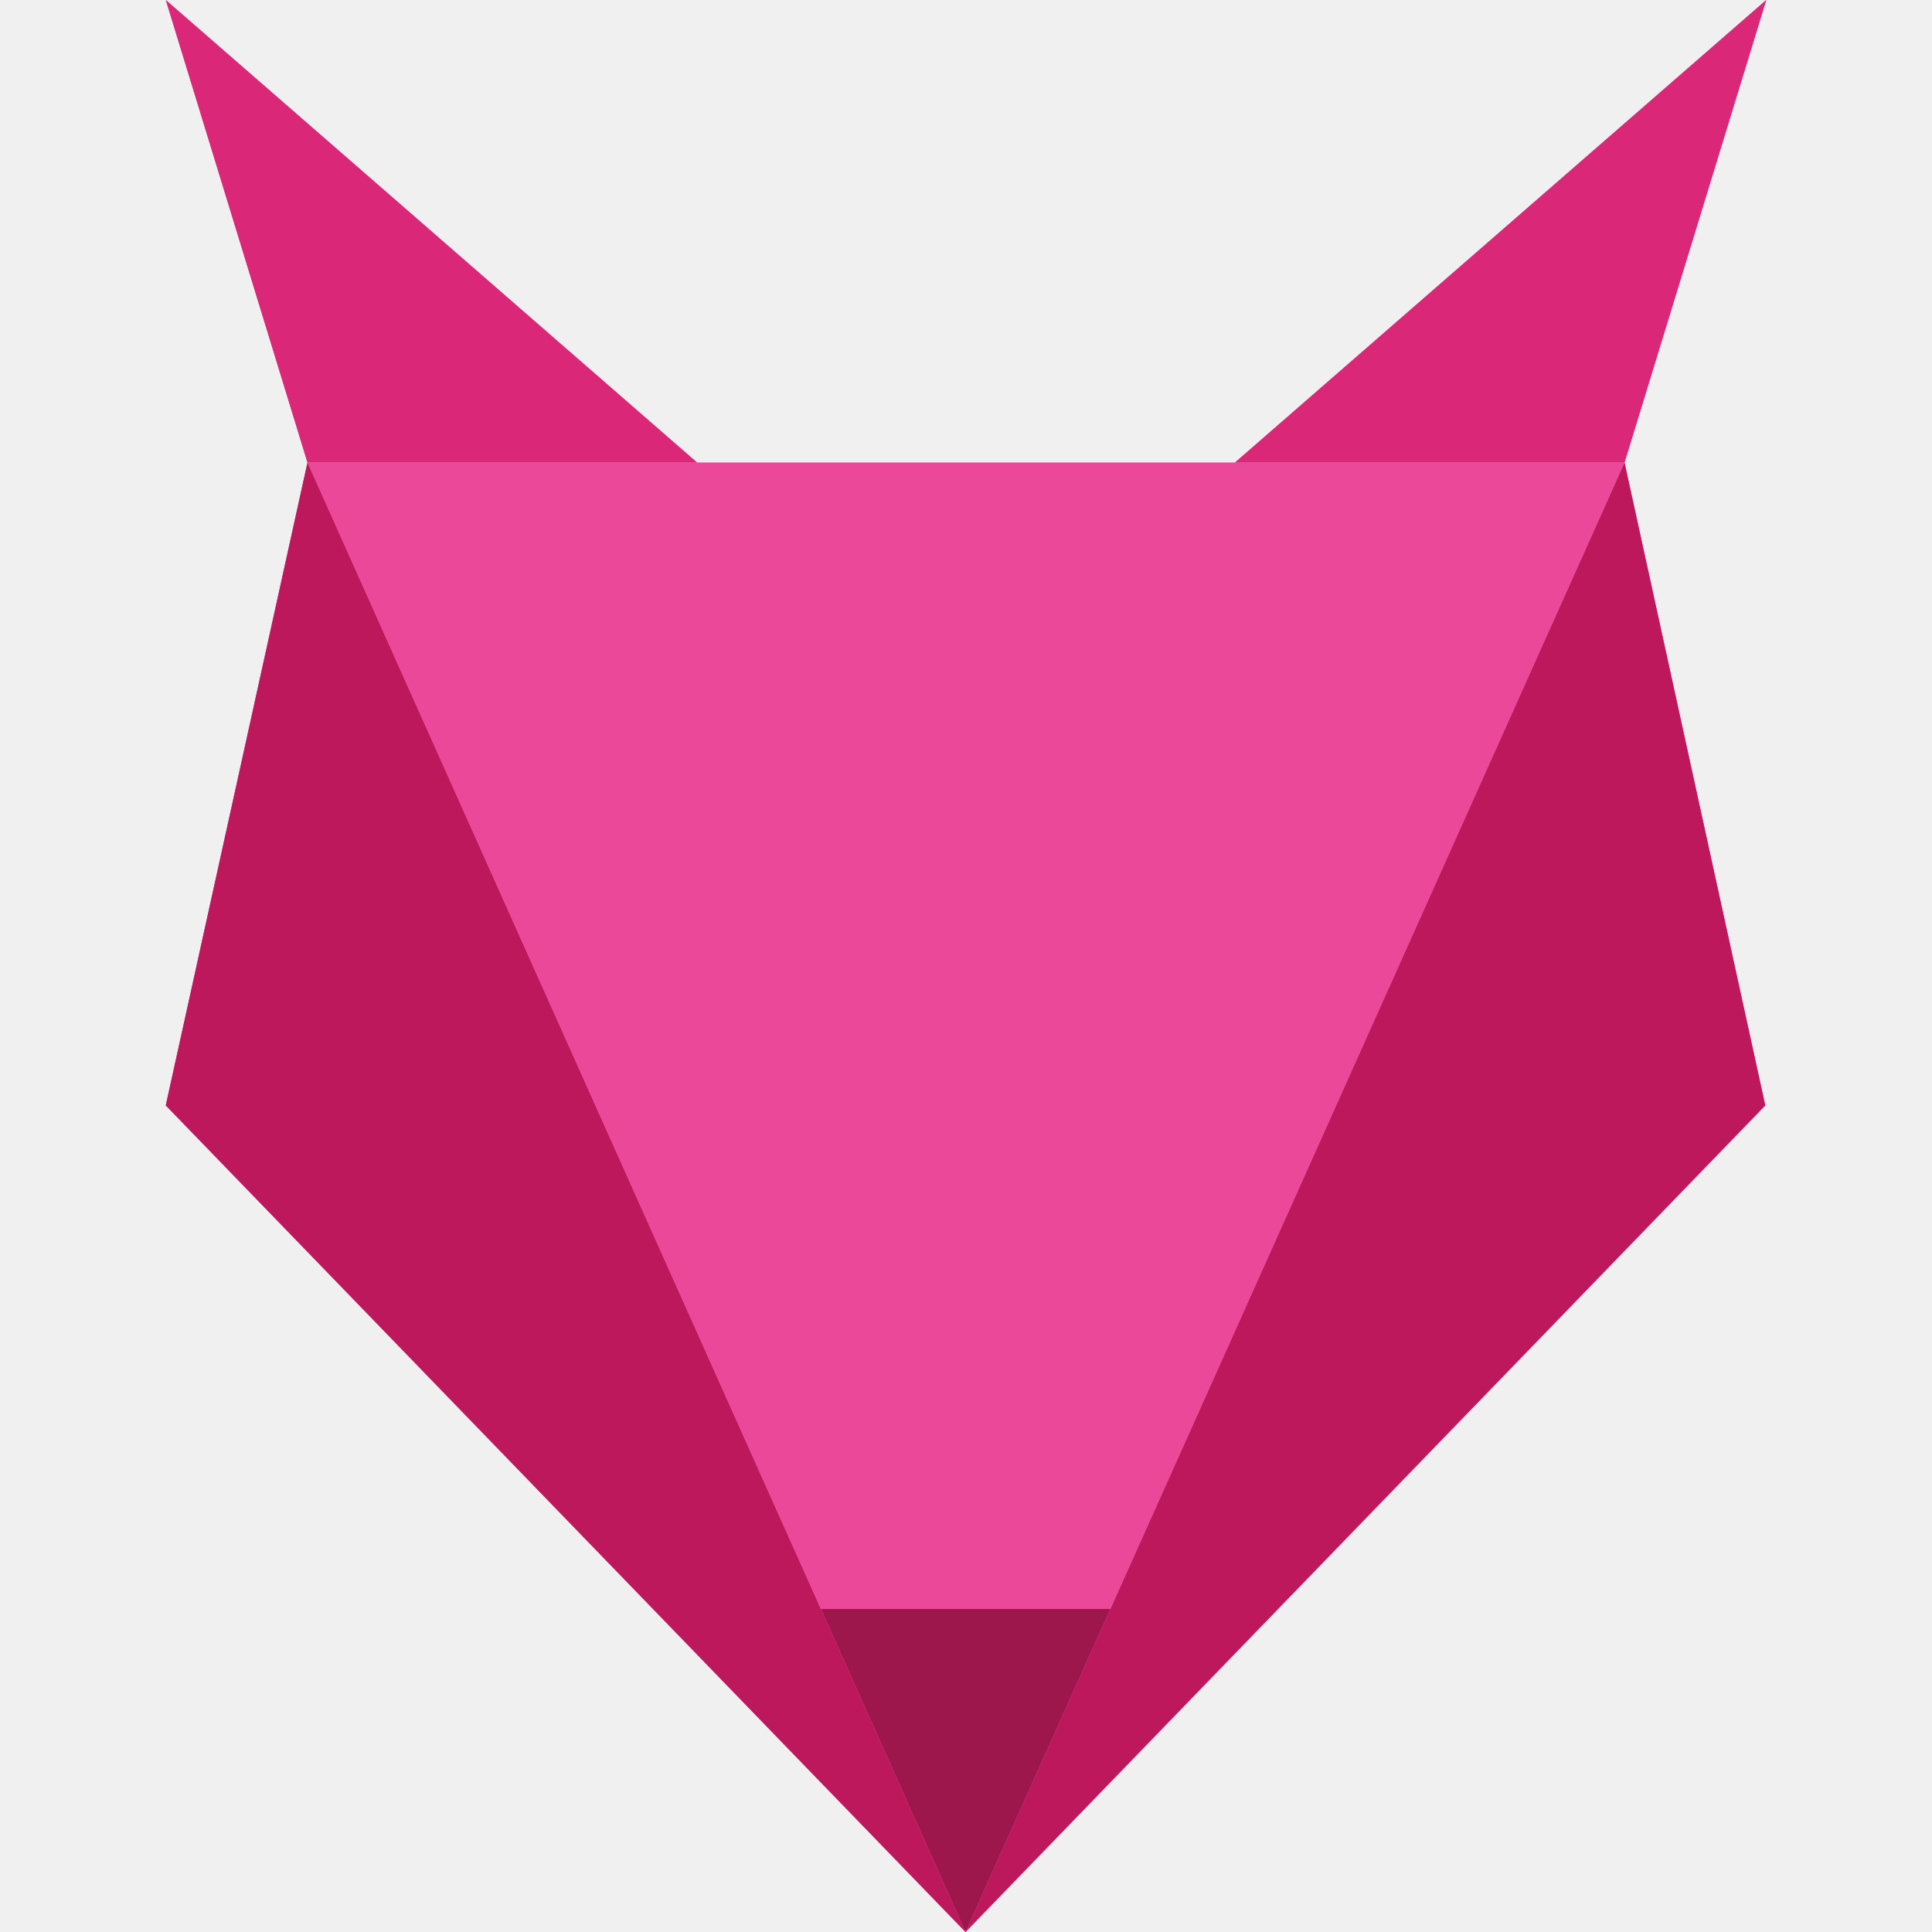
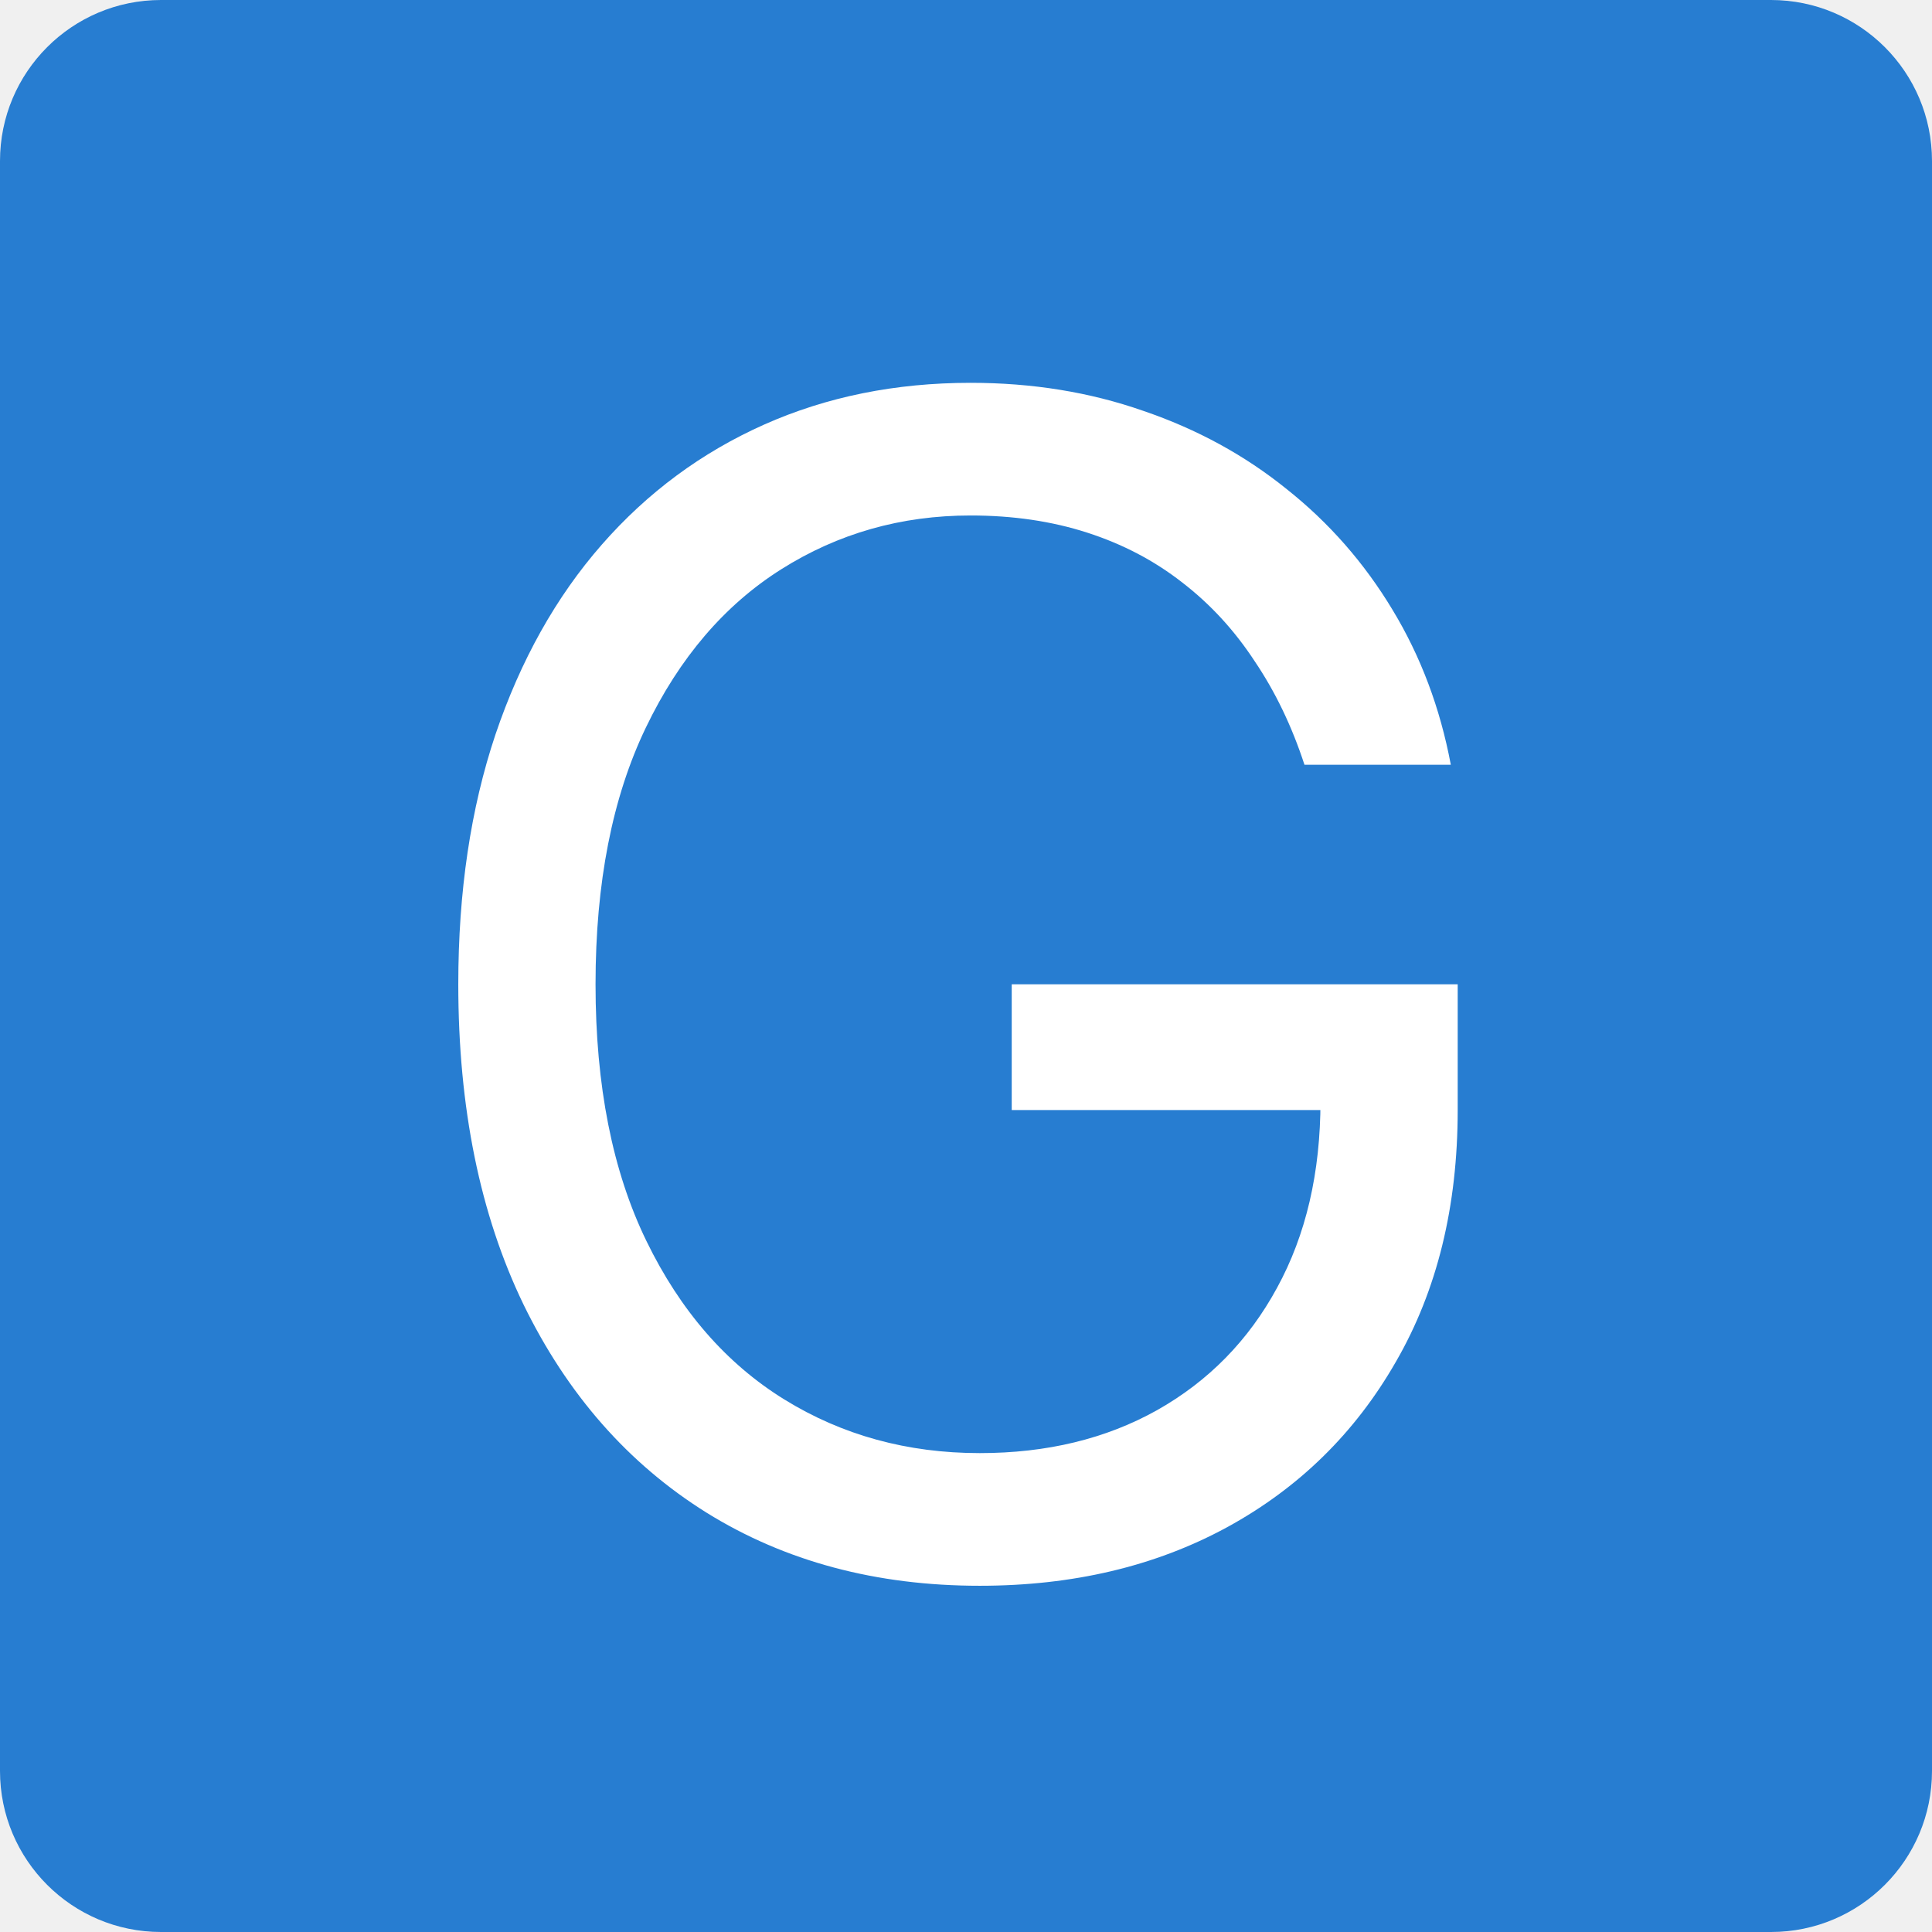
<svg xmlns="http://www.w3.org/2000/svg" width="48" height="48" viewBox="0 0 48 48" fill="none">
-   <path fill-rule="evenodd" clip-rule="evenodd" d="M4.118 27.464L7.639 11.491L23.988 48L4.118 27.464Z" fill="#EC4899" />
-   <path fill-rule="evenodd" clip-rule="evenodd" d="M43.858 27.464L40.361 11.491L23.988 48L43.858 27.464Z" fill="#EC4899" />
-   <path fill-rule="evenodd" clip-rule="evenodd" d="M7.639 11.491L4.119 0L17.318 11.491H7.639Z" fill="#EC4899" />
-   <path fill-rule="evenodd" clip-rule="evenodd" d="M40.361 11.491L43.882 0L30.683 11.491H40.361Z" fill="#EC4899" />
-   <path d="M23.988 48L7.639 11.491H24H40.361L23.988 48Z" fill="#EC4899" />
-   <path d="M27.588 39.974H20.394L23.988 48L27.588 39.974Z" fill="#9D174D" />
-   <path fill-rule="evenodd" clip-rule="evenodd" d="M4.118 27.464L7.639 11.491L23.988 48L4.118 27.464Z" fill="#BE185D" />
-   <path fill-rule="evenodd" clip-rule="evenodd" d="M43.858 27.464L40.361 11.491L23.988 48L43.858 27.464Z" fill="#BE185D" />
-   <path fill-rule="evenodd" clip-rule="evenodd" d="M7.639 11.491L4.119 0L17.318 11.491H7.639Z" fill="#DB2777" />
-   <path fill-rule="evenodd" clip-rule="evenodd" d="M40.361 11.491L43.882 0L30.683 11.491H40.361Z" fill="#DB2777" />
+   <rect width="48" height="48" rx="4" fill="#277DD1" />
+   <path d="M32.409 19C32.097 18.044 31.685 17.187 31.173 16.429C30.671 15.662 30.07 15.008 29.369 14.469C28.678 13.929 27.892 13.517 27.011 13.233C26.131 12.949 25.165 12.807 24.114 12.807C22.39 12.807 20.823 13.252 19.412 14.142C18.001 15.032 16.879 16.344 16.046 18.077C15.212 19.81 14.796 21.936 14.796 24.454C14.796 26.974 15.217 29.099 16.06 30.832C16.902 32.565 18.044 33.877 19.483 34.767C20.922 35.657 22.542 36.102 24.341 36.102C26.008 36.102 27.475 35.747 28.744 35.037C30.023 34.317 31.017 33.304 31.727 31.997C32.447 30.681 32.807 29.133 32.807 27.352L33.886 27.579H25.136V24.454H36.216V27.579C36.216 29.975 35.705 32.059 34.682 33.83C33.669 35.6 32.267 36.974 30.477 37.949C28.697 38.915 26.651 39.398 24.341 39.398C21.765 39.398 19.502 38.792 17.551 37.58C15.61 36.367 14.095 34.644 13.006 32.409C11.926 30.174 11.386 27.523 11.386 24.454C11.386 22.153 11.694 20.084 12.31 18.247C12.935 16.401 13.815 14.829 14.952 13.531C16.088 12.234 17.433 11.24 18.986 10.548C20.539 9.857 22.248 9.511 24.114 9.511C25.648 9.511 27.078 9.743 28.403 10.207C29.739 10.662 30.927 11.311 31.969 12.153C33.02 12.987 33.896 13.986 34.597 15.151C35.297 16.306 35.78 17.589 36.045 19H32.409Z" fill="white" />
</svg>
